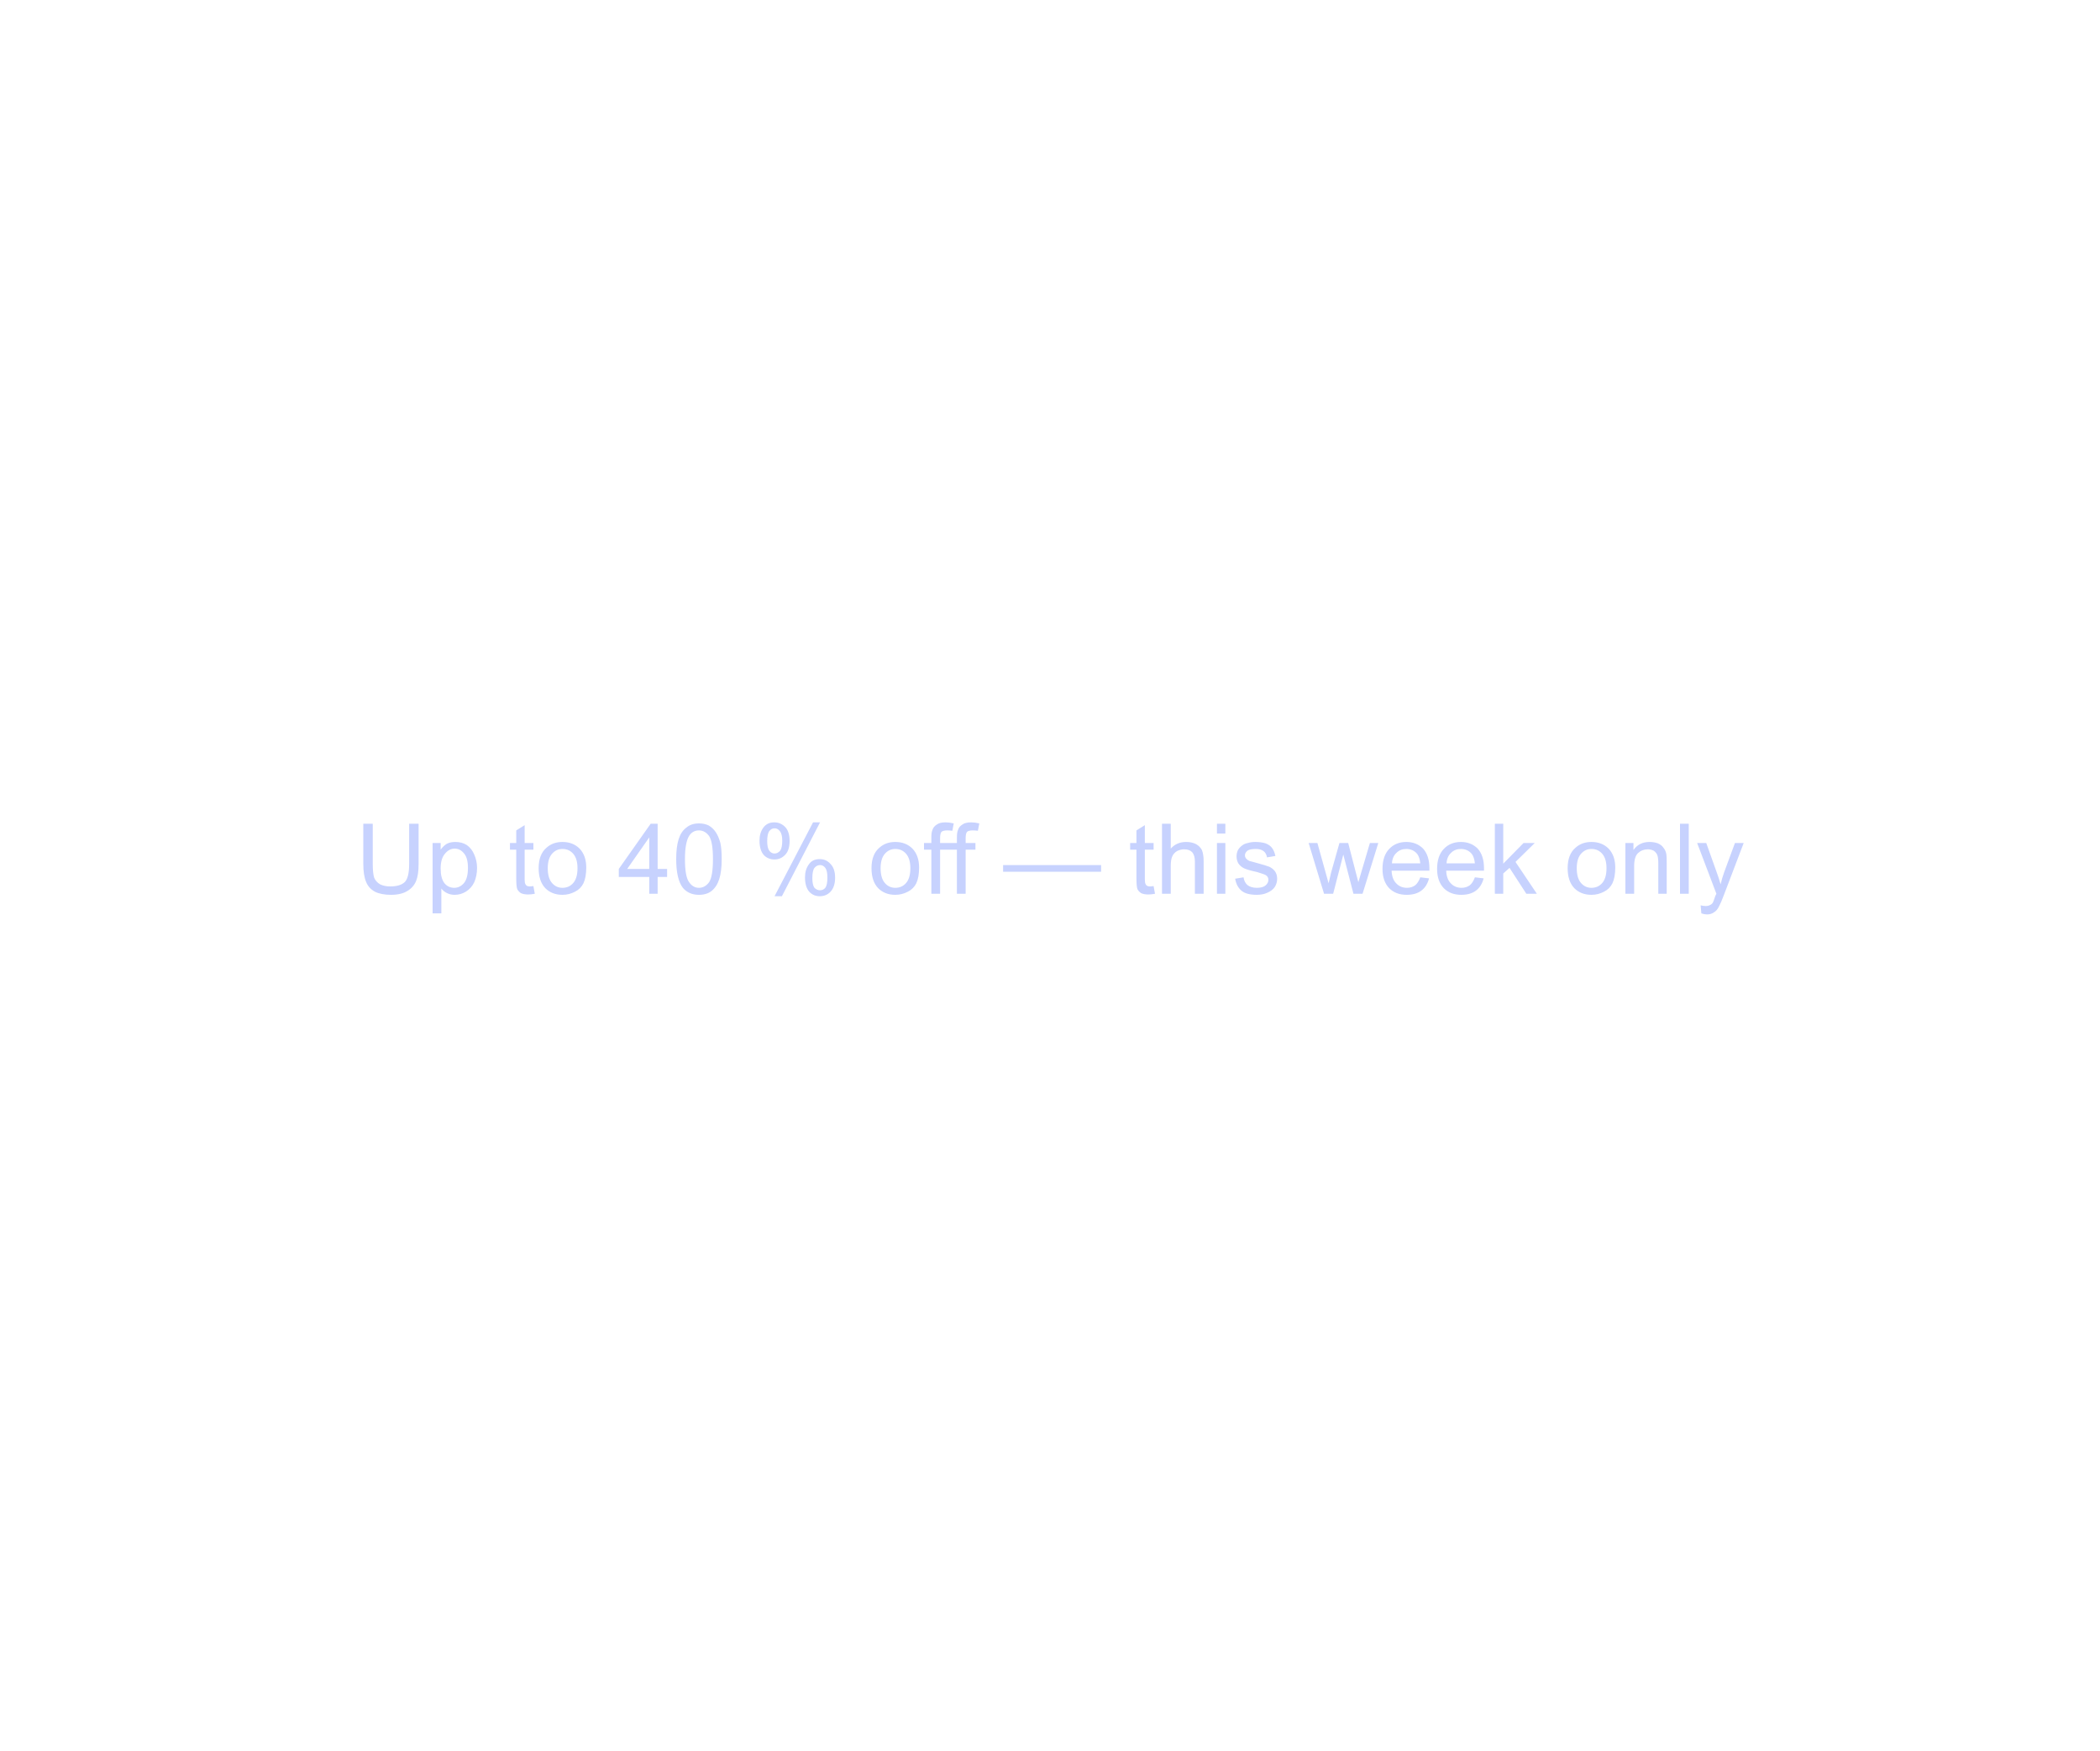
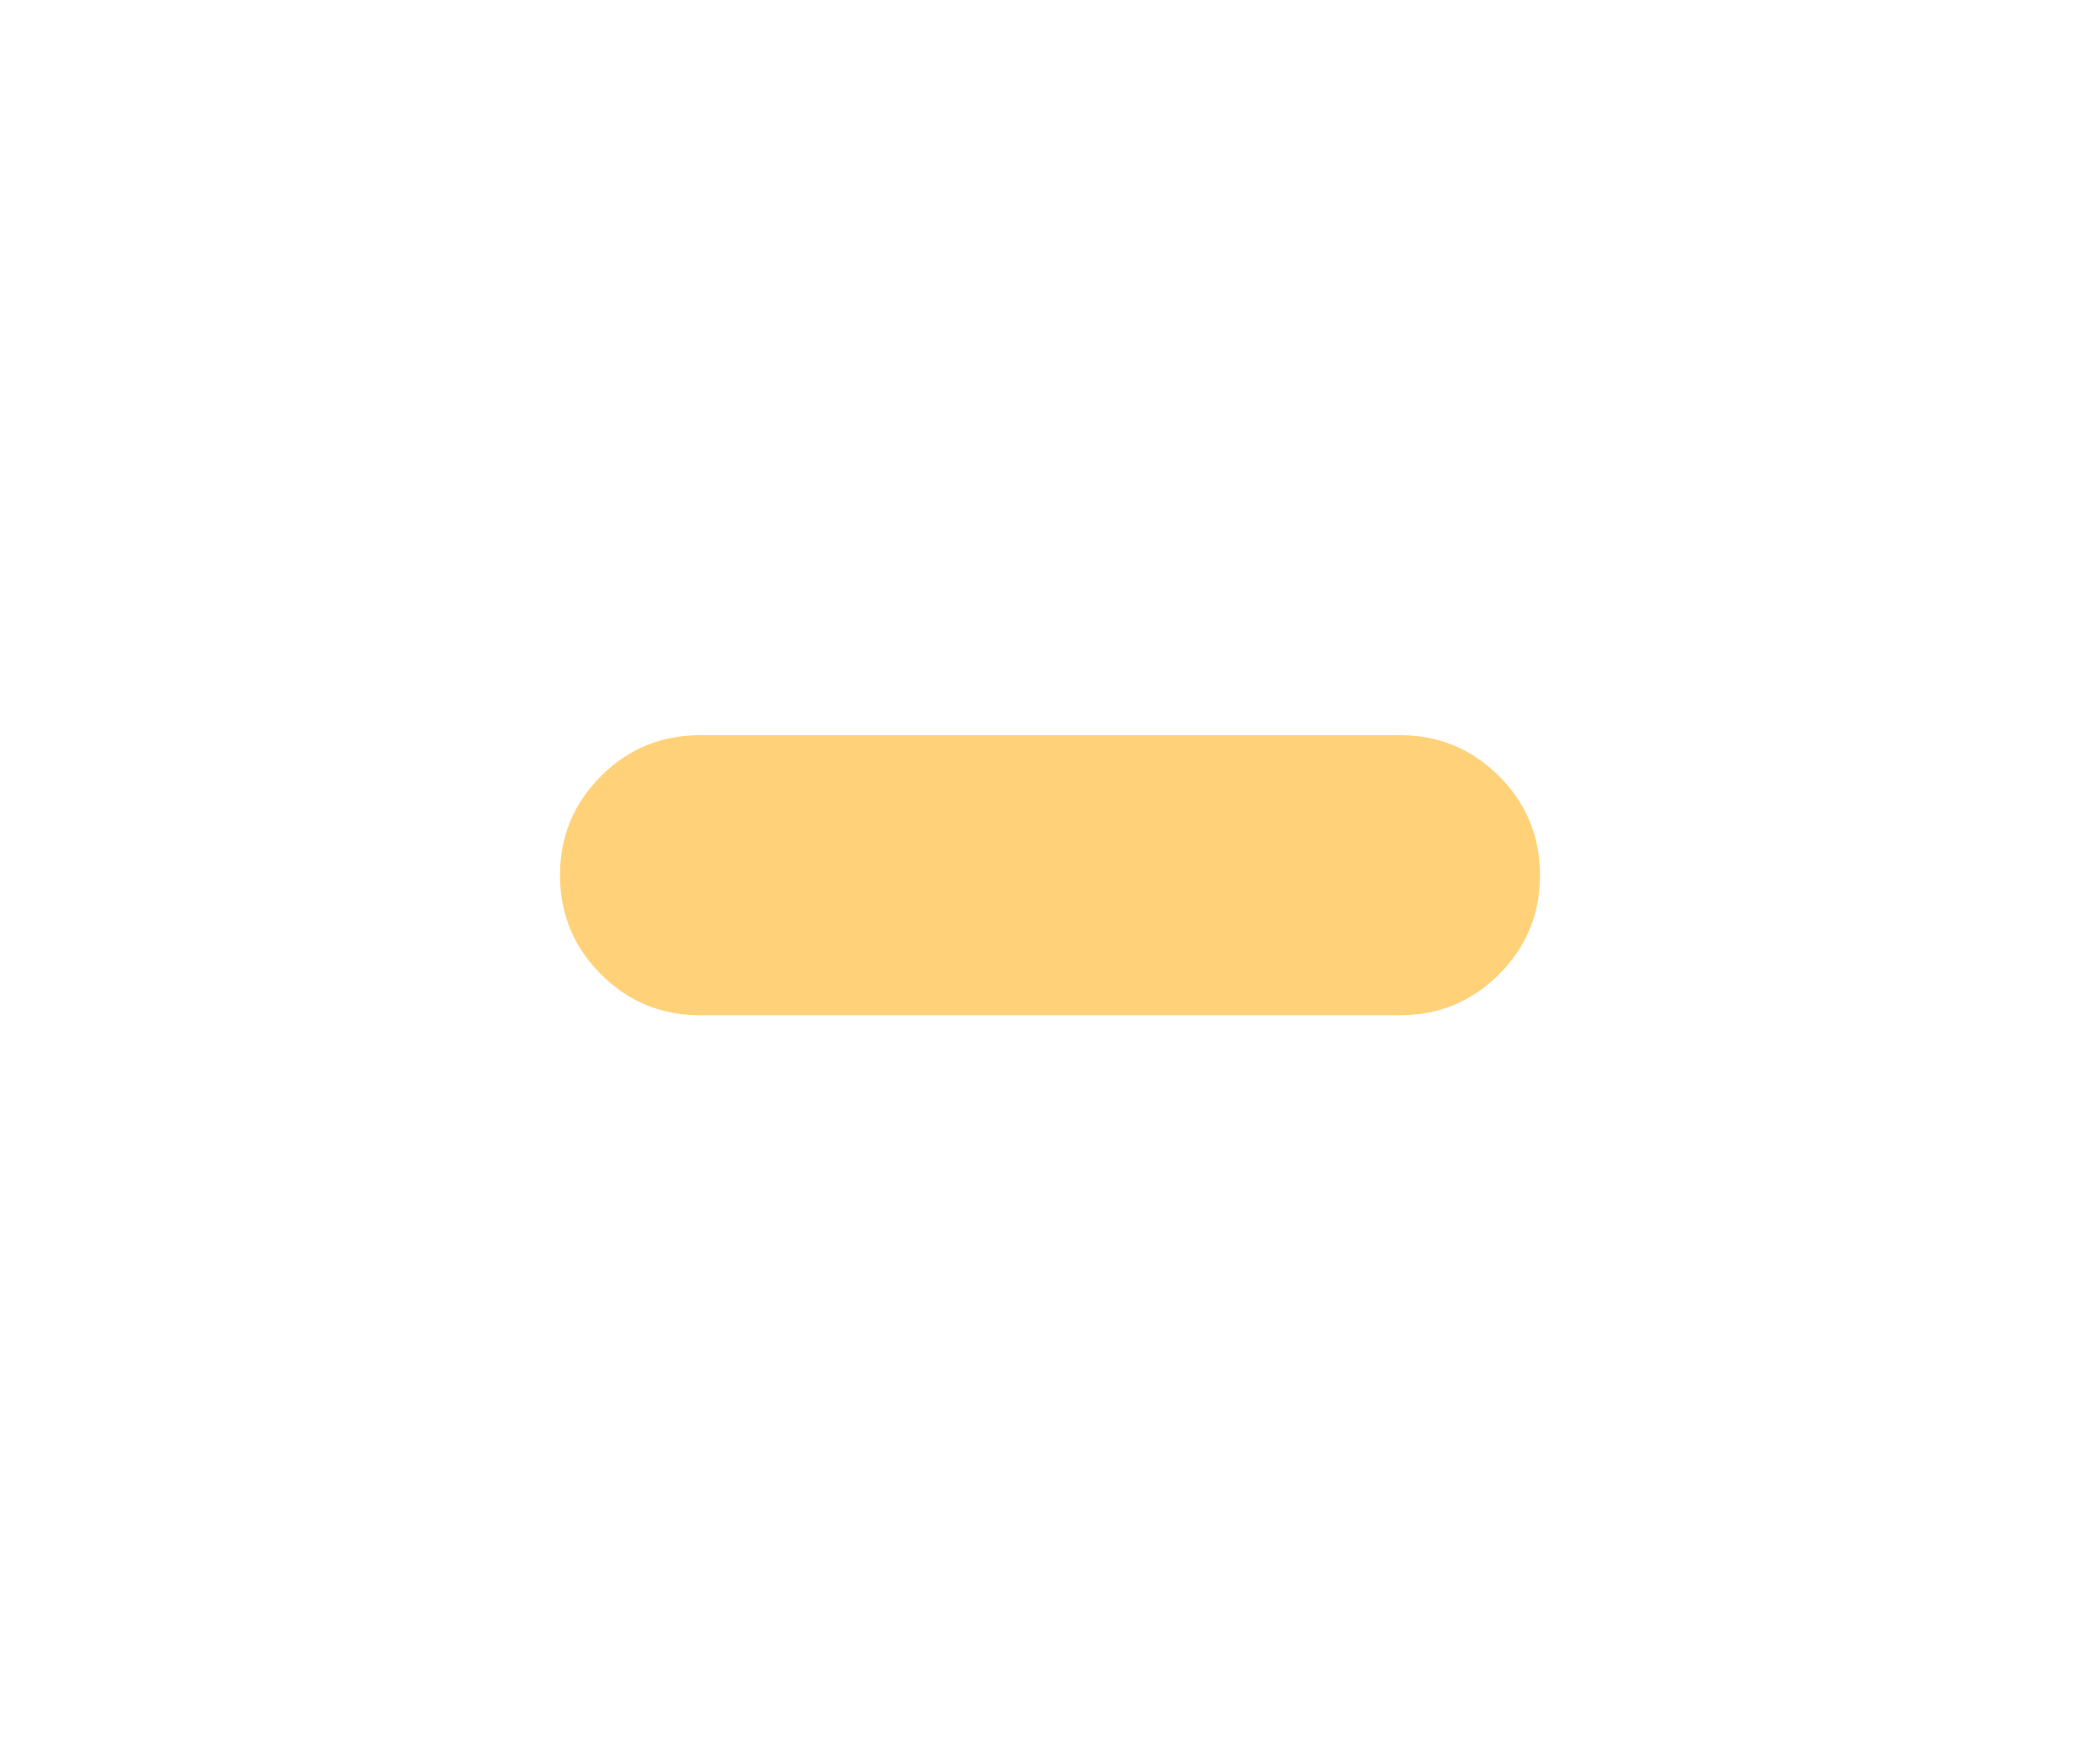
<svg xmlns="http://www.w3.org/2000/svg" xmlns:xlink="http://www.w3.org/1999/xlink" version="1.1" preserveAspectRatio="none" x="0px" y="0px" width="300px" height="250px" viewBox="0 0 300 250">
  <defs>
    <g id="Layer0_0_FILL">
-       <path fill="#C7D2FE" stroke="none" d=" M 93.95 117.65 L 92.95 117.65 88.4 124.1 88.4 125.25 92.75 125.25 92.75 127.65 93.95 127.65 93.95 125.25 95.3 125.25 95.3 124.1 93.95 124.1 93.95 117.65 M 92.75 124.1 L 89.6 124.1 92.75 119.6 92.75 124.1 M 117.15 117.45 L 116.15 117.45 110.65 128 111.7 128 117.15 117.45 M 118.65 123.4 Q 118.05 122.7 117.1 122.7 116.05 122.7 115.55 123.45 115 124.2 115 125.3 115 126.65 115.6 127.35 116.2 128 117.1 128 118.05 128 118.65 127.35 119.3 126.65 119.3 125.35 119.3 124.05 118.65 123.4 M 117.9 123.95 Q 118.2 124.35 118.2 125.35 118.2 126.4 117.9 126.8 117.6 127.15 117.15 127.15 116.7 127.15 116.35 126.8 116.05 126.4 116.05 125.4 116.05 124.35 116.35 123.95 116.7 123.55 117.15 123.55 117.6 123.55 117.9 123.95 M 108.5 120.05 Q 108.5 121.4 109.1 122.1 109.7 122.75 110.65 122.75 111.55 122.75 112.2 122.05 112.8 121.4 112.8 120.1 112.8 118.8 112.2 118.15 111.55 117.45 110.6 117.45 109.6 117.45 109.05 118.2 108.5 118.95 108.5 120.05 M 109.9 118.7 Q 110.2 118.3 110.65 118.3 111.1 118.3 111.4 118.7 111.75 119.1 111.75 120.05 111.75 121.1 111.45 121.5 111.1 121.9 110.65 121.9 110.2 121.9 109.9 121.5 109.6 121.1 109.6 120.15 109.6 119.1 109.9 118.7 M 103.1 122.7 Q 103.1 121.2 102.9 120.35 102.65 119.45 102.25 118.85 101.85 118.25 101.25 117.9 100.65 117.6 99.85 117.6 98.75 117.6 98.05 118.2 97.3 118.75 96.95 119.85 96.6 120.95 96.6 122.7 96.6 125.55 97.55 126.8 98.4 127.8 99.85 127.8 100.95 127.8 101.65 127.25 102.4 126.65 102.75 125.55 103.1 124.45 103.1 122.7 M 101.3 119.4 Q 101.85 120.25 101.85 122.7 101.85 125.15 101.3 126 100.7 126.8 99.85 126.8 99 126.8 98.45 126 97.85 125.2 97.85 122.7 97.85 120.25 98.5 119.3 99 118.6 99.85 118.6 100.7 118.6 101.3 119.4 M 134.3 120.4 L 134.3 119.7 Q 134.3 119.05 134.5 118.8 134.75 118.6 135.3 118.6 135.65 118.6 136.05 118.65 L 136.25 117.6 Q 135.6 117.45 135.1 117.45 134.25 117.45 133.85 117.75 133.35 118.05 133.2 118.55 133.05 118.9 133.05 119.6 L 133.05 120.4 132 120.4 132 121.35 133.05 121.35 133.05 127.65 134.3 127.65 134.3 121.35 136.7 121.35 136.7 127.65 137.95 127.65 137.95 121.35 139.35 121.35 139.35 120.4 137.95 120.4 137.95 119.7 Q 137.95 119.05 138.15 118.8 138.4 118.6 138.95 118.6 139.3 118.6 139.7 118.65 L 139.9 117.6 Q 139.25 117.45 138.75 117.45 137.9 117.45 137.5 117.75 137 118.05 136.85 118.55 136.7 118.9 136.7 119.6 L 136.7 120.4 134.3 120.4 M 130.35 121.2 Q 129.4 120.25 127.9 120.25 126.55 120.25 125.65 121.05 124.5 122 124.5 124 124.5 125.85 125.45 126.85 126.4 127.8 127.9 127.8 128.85 127.8 129.7 127.35 130.5 126.95 130.9 126.15 131.3 125.3 131.3 123.9 131.3 122.2 130.35 121.2 M 127.9 121.25 Q 128.85 121.25 129.45 121.95 130.05 122.65 130.05 124 130.05 125.4 129.45 126.1 128.85 126.8 127.9 126.8 127 126.8 126.4 126.1 125.8 125.4 125.8 124 125.8 122.65 126.4 121.95 127 121.25 127.9 121.25 M 157.3 123.55 L 143.3 123.55 143.3 124.5 157.3 124.5 157.3 123.55 M 58.45 117.65 L 58.45 123.4 Q 58.45 125.3 57.85 125.95 57.2 126.6 55.75 126.6 54.9 126.6 54.3 126.3 53.7 125.95 53.45 125.35 53.25 124.7 53.25 123.4 L 53.25 117.65 51.9 117.65 51.9 123.4 Q 51.9 125 52.3 125.95 52.65 126.85 53.55 127.35 54.45 127.8 55.85 127.8 57.3 127.8 58.2 127.25 59.1 126.7 59.45 125.8 59.8 124.95 59.8 123.4 L 59.8 117.65 58.45 117.65 M 80.35 120.25 Q 79 120.25 78.1 121.05 76.95 122 76.95 124 76.95 125.85 77.9 126.85 78.85 127.8 80.35 127.8 81.3 127.8 82.15 127.35 82.95 126.95 83.35 126.15 83.75 125.3 83.75 123.9 83.75 122.2 82.8 121.2 81.85 120.25 80.35 120.25 M 78.85 121.95 Q 79.45 121.25 80.35 121.25 81.3 121.25 81.9 121.95 82.5 122.65 82.5 124 82.5 125.4 81.9 126.1 81.3 126.8 80.35 126.8 79.45 126.8 78.85 126.1 78.25 125.4 78.25 124 78.25 122.65 78.85 121.95 M 74.95 120.4 L 74.95 117.85 73.75 118.6 73.75 120.4 72.85 120.4 72.85 121.35 73.75 121.35 73.75 125.5 Q 73.75 126.65 73.9 127 74.05 127.3 74.4 127.55 74.8 127.75 75.45 127.75 75.85 127.75 76.4 127.65 L 76.2 126.55 Q 75.85 126.6 75.65 126.6 75.4 126.6 75.25 126.5 75.1 126.4 75.05 126.25 74.95 126.1 74.95 125.6 L 74.95 121.35 76.2 121.35 76.2 120.4 74.95 120.4 M 62.95 120.4 L 61.8 120.4 61.8 130.45 63.05 130.45 63.05 126.9 Q 63.35 127.3 63.85 127.55 64.35 127.8 64.95 127.8 65.8 127.8 66.55 127.35 67.35 126.85 67.75 126 68.15 125.1 68.15 123.95 68.15 122.95 67.75 122.05 67.4 121.2 66.7 120.7 66 120.25 65.05 120.25 64.35 120.25 63.85 120.5 63.35 120.8 62.95 121.35 L 62.95 120.4 M 63.55 121.95 Q 64.15 121.2 64.95 121.2 65.75 121.2 66.3 121.9 66.85 122.55 66.85 123.95 66.85 125.4 66.3 126.1 65.7 126.8 64.9 126.8 64.05 126.8 63.5 126.15 62.95 125.45 62.95 124.05 62.95 122.65 63.55 121.95 M 249.1 120.4 L 247.85 120.4 246.3 124.6 Q 246 125.45 245.8 126.3 245.55 125.4 245.25 124.6 L 243.75 120.4 242.45 120.4 245.2 127.65 Q 245.1 127.85 245.05 127.95 244.8 128.7 244.7 128.9 244.55 129.15 244.3 129.25 244.05 129.4 243.65 129.4 243.35 129.4 242.95 129.3 L 243.05 130.45 Q 243.5 130.6 243.85 130.6 244.45 130.6 244.85 130.3 245.3 130.05 245.6 129.4 245.85 128.95 246.3 127.75 L 249.1 120.4 M 176.85 121.4 Q 176.65 121.85 176.65 122.3 176.65 122.85 176.9 123.3 177.2 123.75 177.7 124 178.2 124.25 179.6 124.55 180.6 124.85 180.85 125 181.2 125.25 181.2 125.65 181.2 126.1 180.8 126.45 180.4 126.8 179.55 126.8 178.7 126.8 178.2 126.4 177.75 126 177.65 125.3 L 176.45 125.5 Q 176.65 126.65 177.4 127.25 178.1 127.8 179.55 127.8 180.4 127.8 181.05 127.5 181.75 127.2 182.1 126.7 182.45 126.15 182.45 125.5 182.45 124.9 182.15 124.45 181.85 124.05 181.35 123.8 180.85 123.6 179.55 123.25 178.65 123 178.45 122.95 178.15 122.8 178 122.6 177.85 122.4 177.85 122.15 177.85 121.8 178.2 121.5 178.55 121.25 179.4 121.25 180.1 121.25 180.5 121.55 180.9 121.85 181 122.45 L 182.2 122.25 Q 182.05 121.55 181.75 121.15 181.45 120.7 180.8 120.45 180.15 120.25 179.3 120.25 178.75 120.25 178.25 120.4 177.75 120.5 177.45 120.75 177.1 121 176.85 121.4 M 175.05 120.4 L 173.85 120.4 173.85 127.65 175.05 127.65 175.05 120.4 M 173.85 117.65 L 173.85 119.05 175.05 119.05 175.05 117.65 173.85 117.65 M 167.45 122.35 Q 167.65 121.85 168.15 121.55 168.65 121.3 169.15 121.3 169.9 121.3 170.3 121.7 170.7 122.15 170.7 123.05 L 170.7 127.65 171.95 127.65 171.95 123.05 Q 171.95 122 171.7 121.4 171.4 120.85 170.85 120.55 170.25 120.25 169.45 120.25 168.1 120.25 167.25 121.2 L 167.25 117.65 166 117.65 166 127.65 167.25 127.65 167.25 123.7 Q 167.25 122.8 167.45 122.35 M 163.55 117.85 L 162.35 118.6 162.35 120.4 161.45 120.4 161.45 121.35 162.35 121.35 162.35 125.5 Q 162.35 126.65 162.5 127 162.65 127.3 163 127.55 163.4 127.75 164.05 127.75 164.45 127.75 165 127.65 L 164.8 126.55 Q 164.45 126.6 164.25 126.6 164 126.6 163.85 126.5 163.7 126.4 163.65 126.25 163.55 126.1 163.55 125.6 L 163.55 121.35 164.8 121.35 164.8 120.4 163.55 120.4 163.55 117.85 M 192.6 120.4 L 191.35 120.4 190.15 124.65 Q 189.85 126 189.8 126.15 L 188.2 120.4 186.95 120.4 189.15 127.65 190.45 127.65 191.9 122.05 193.35 127.65 194.65 127.65 196.9 120.4 195.7 120.4 194.05 126 192.6 120.4 M 204.15 125.45 L 202.9 125.3 Q 202.6 126.1 202.15 126.45 201.65 126.8 201 126.8 200.05 126.8 199.45 126.15 198.85 125.55 198.8 124.35 L 204.2 124.35 Q 204.2 124.1 204.2 124 204.2 122.2 203.3 121.2 202.35 120.25 200.9 120.25 199.4 120.25 198.45 121.25 197.5 122.25 197.5 124.1 197.5 125.85 198.45 126.85 199.4 127.8 200.95 127.8 202.25 127.8 203.05 127.2 203.85 126.6 204.15 125.45 M 199.5 121.8 Q 200.05 121.25 200.9 121.25 201.85 121.25 202.45 121.95 202.8 122.4 202.9 123.3 L 198.85 123.3 Q 198.9 122.35 199.5 121.8 M 219.25 120.4 L 217.65 120.4 214.75 123.35 214.75 117.65 213.55 117.65 213.55 127.65 214.75 127.65 214.75 124.75 215.65 123.95 218.05 127.65 219.55 127.65 216.5 123.1 219.25 120.4 M 208.7 120.25 Q 207.2 120.25 206.25 121.25 205.3 122.25 205.3 124.1 205.3 125.85 206.25 126.85 207.2 127.8 208.75 127.8 210.05 127.8 210.85 127.2 211.65 126.6 211.95 125.45 L 210.7 125.3 Q 210.4 126.1 209.95 126.45 209.45 126.8 208.8 126.8 207.85 126.8 207.25 126.15 206.65 125.55 206.6 124.35 L 212 124.35 Q 212 124.1 212 124 212 122.2 211.1 121.2 210.15 120.25 208.7 120.25 M 210.7 123.3 L 206.65 123.3 Q 206.7 122.35 207.3 121.8 207.85 121.25 208.7 121.25 209.65 121.25 210.25 121.95 210.6 122.4 210.7 123.3 M 241.25 117.65 L 240 117.65 240 127.65 241.25 127.65 241.25 117.65 M 236.85 120.45 Q 236.3 120.25 235.65 120.25 234.15 120.25 233.35 121.4 L 233.35 120.4 232.2 120.4 232.2 127.65 233.45 127.65 233.45 123.7 Q 233.45 122.3 234.05 121.8 234.6 121.3 235.4 121.3 235.85 121.3 236.25 121.5 236.6 121.75 236.75 122.1 236.9 122.5 236.9 123.25 L 236.9 127.65 238.1 127.65 238.1 123.2 Q 238.1 122.35 238.05 122 237.95 121.45 237.65 121.1 237.4 120.7 236.85 120.45 M 227.35 120.25 Q 226 120.25 225.1 121.05 223.95 122 223.95 124 223.95 125.85 224.9 126.85 225.85 127.8 227.35 127.8 228.3 127.8 229.15 127.35 229.95 126.95 230.35 126.15 230.75 125.3 230.75 123.9 230.75 122.2 229.8 121.2 228.85 120.25 227.35 120.25 M 225.85 121.95 Q 226.45 121.25 227.35 121.25 228.3 121.25 228.9 121.95 229.5 122.65 229.5 124 229.5 125.4 228.9 126.1 228.3 126.8 227.35 126.8 226.45 126.8 225.85 126.1 225.25 125.4 225.25 124 225.25 122.65 225.85 121.95 Z" />
+       <path fill="#FFD27A" stroke="none" d=" M 214.15 110.85 Q 208.3 105 200 105 L 100 105 Q 91.7 105 85.85 110.85 80 116.7 80 125 80 133.3 85.85 139.15 91.7 145 100 145 L 200 145 Q 208.3 145 214.15 139.15 220 133.3 220 125 220 116.7 214.15 110.85 Z" />
    </g>
  </defs>
  <g transform="matrix( 1, 0, 0, 1, 0,0) ">
    <use xlink:href="#Layer0_0_FILL" />
  </g>
</svg>
